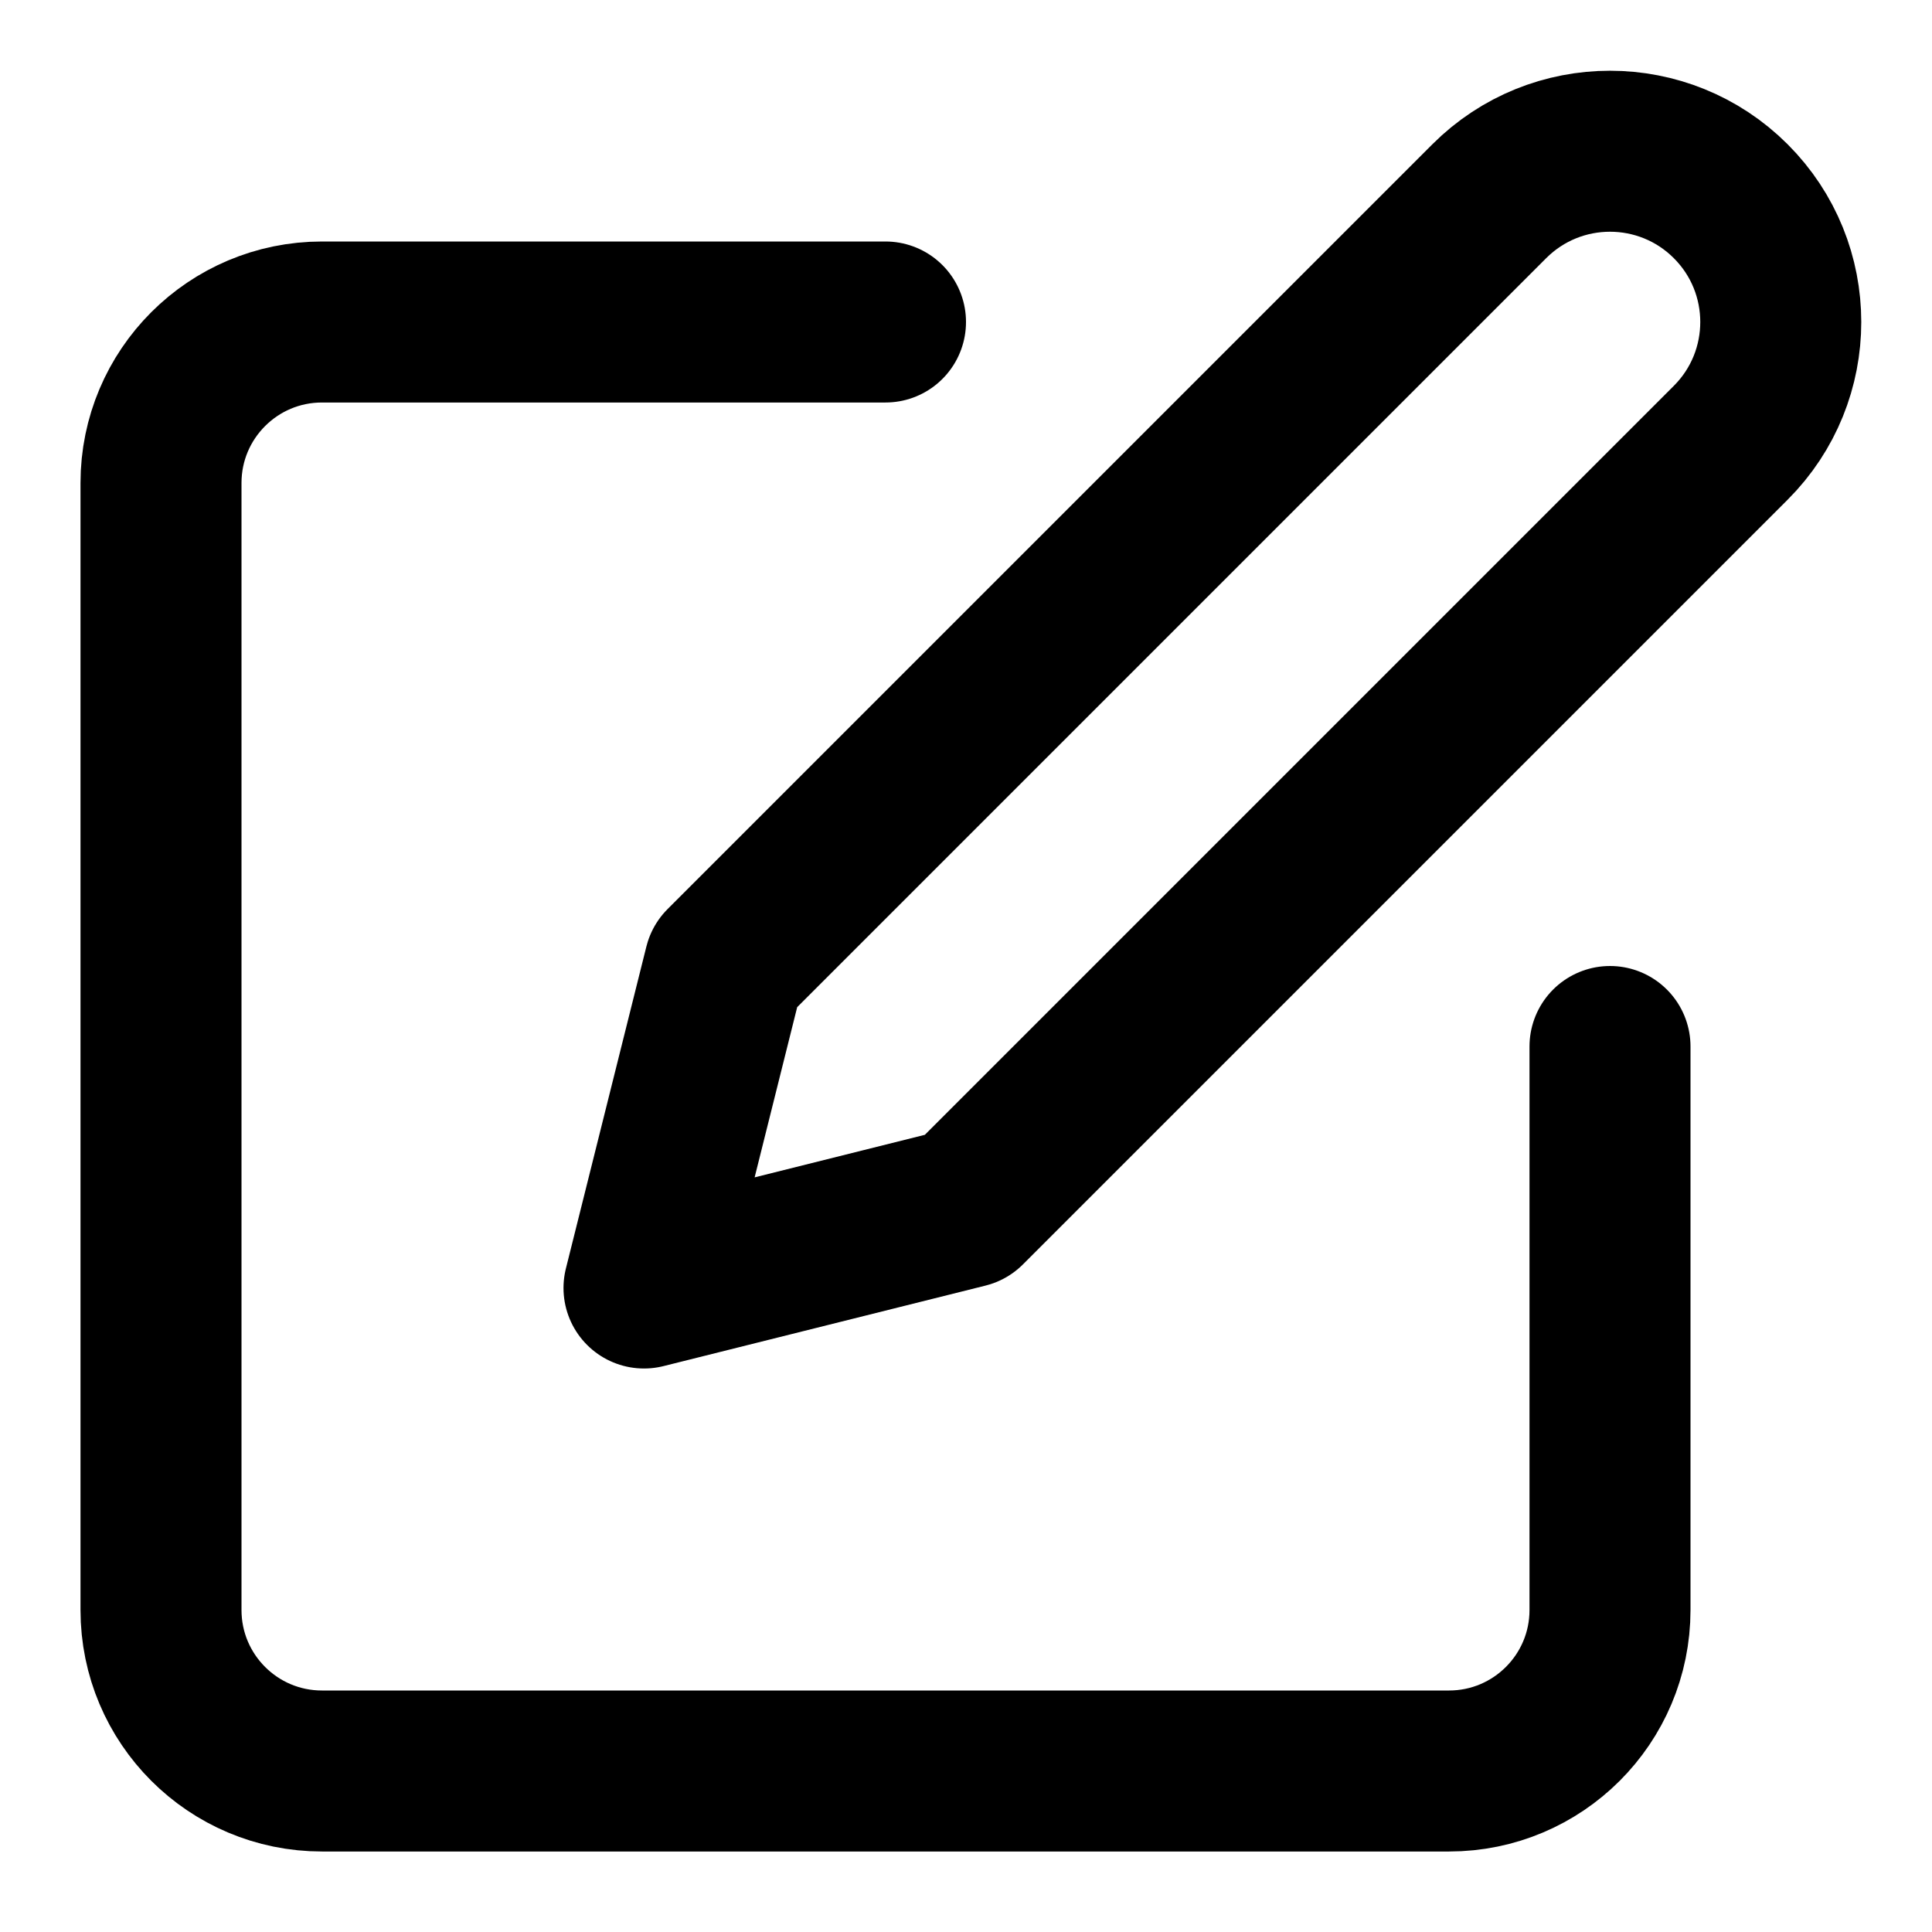
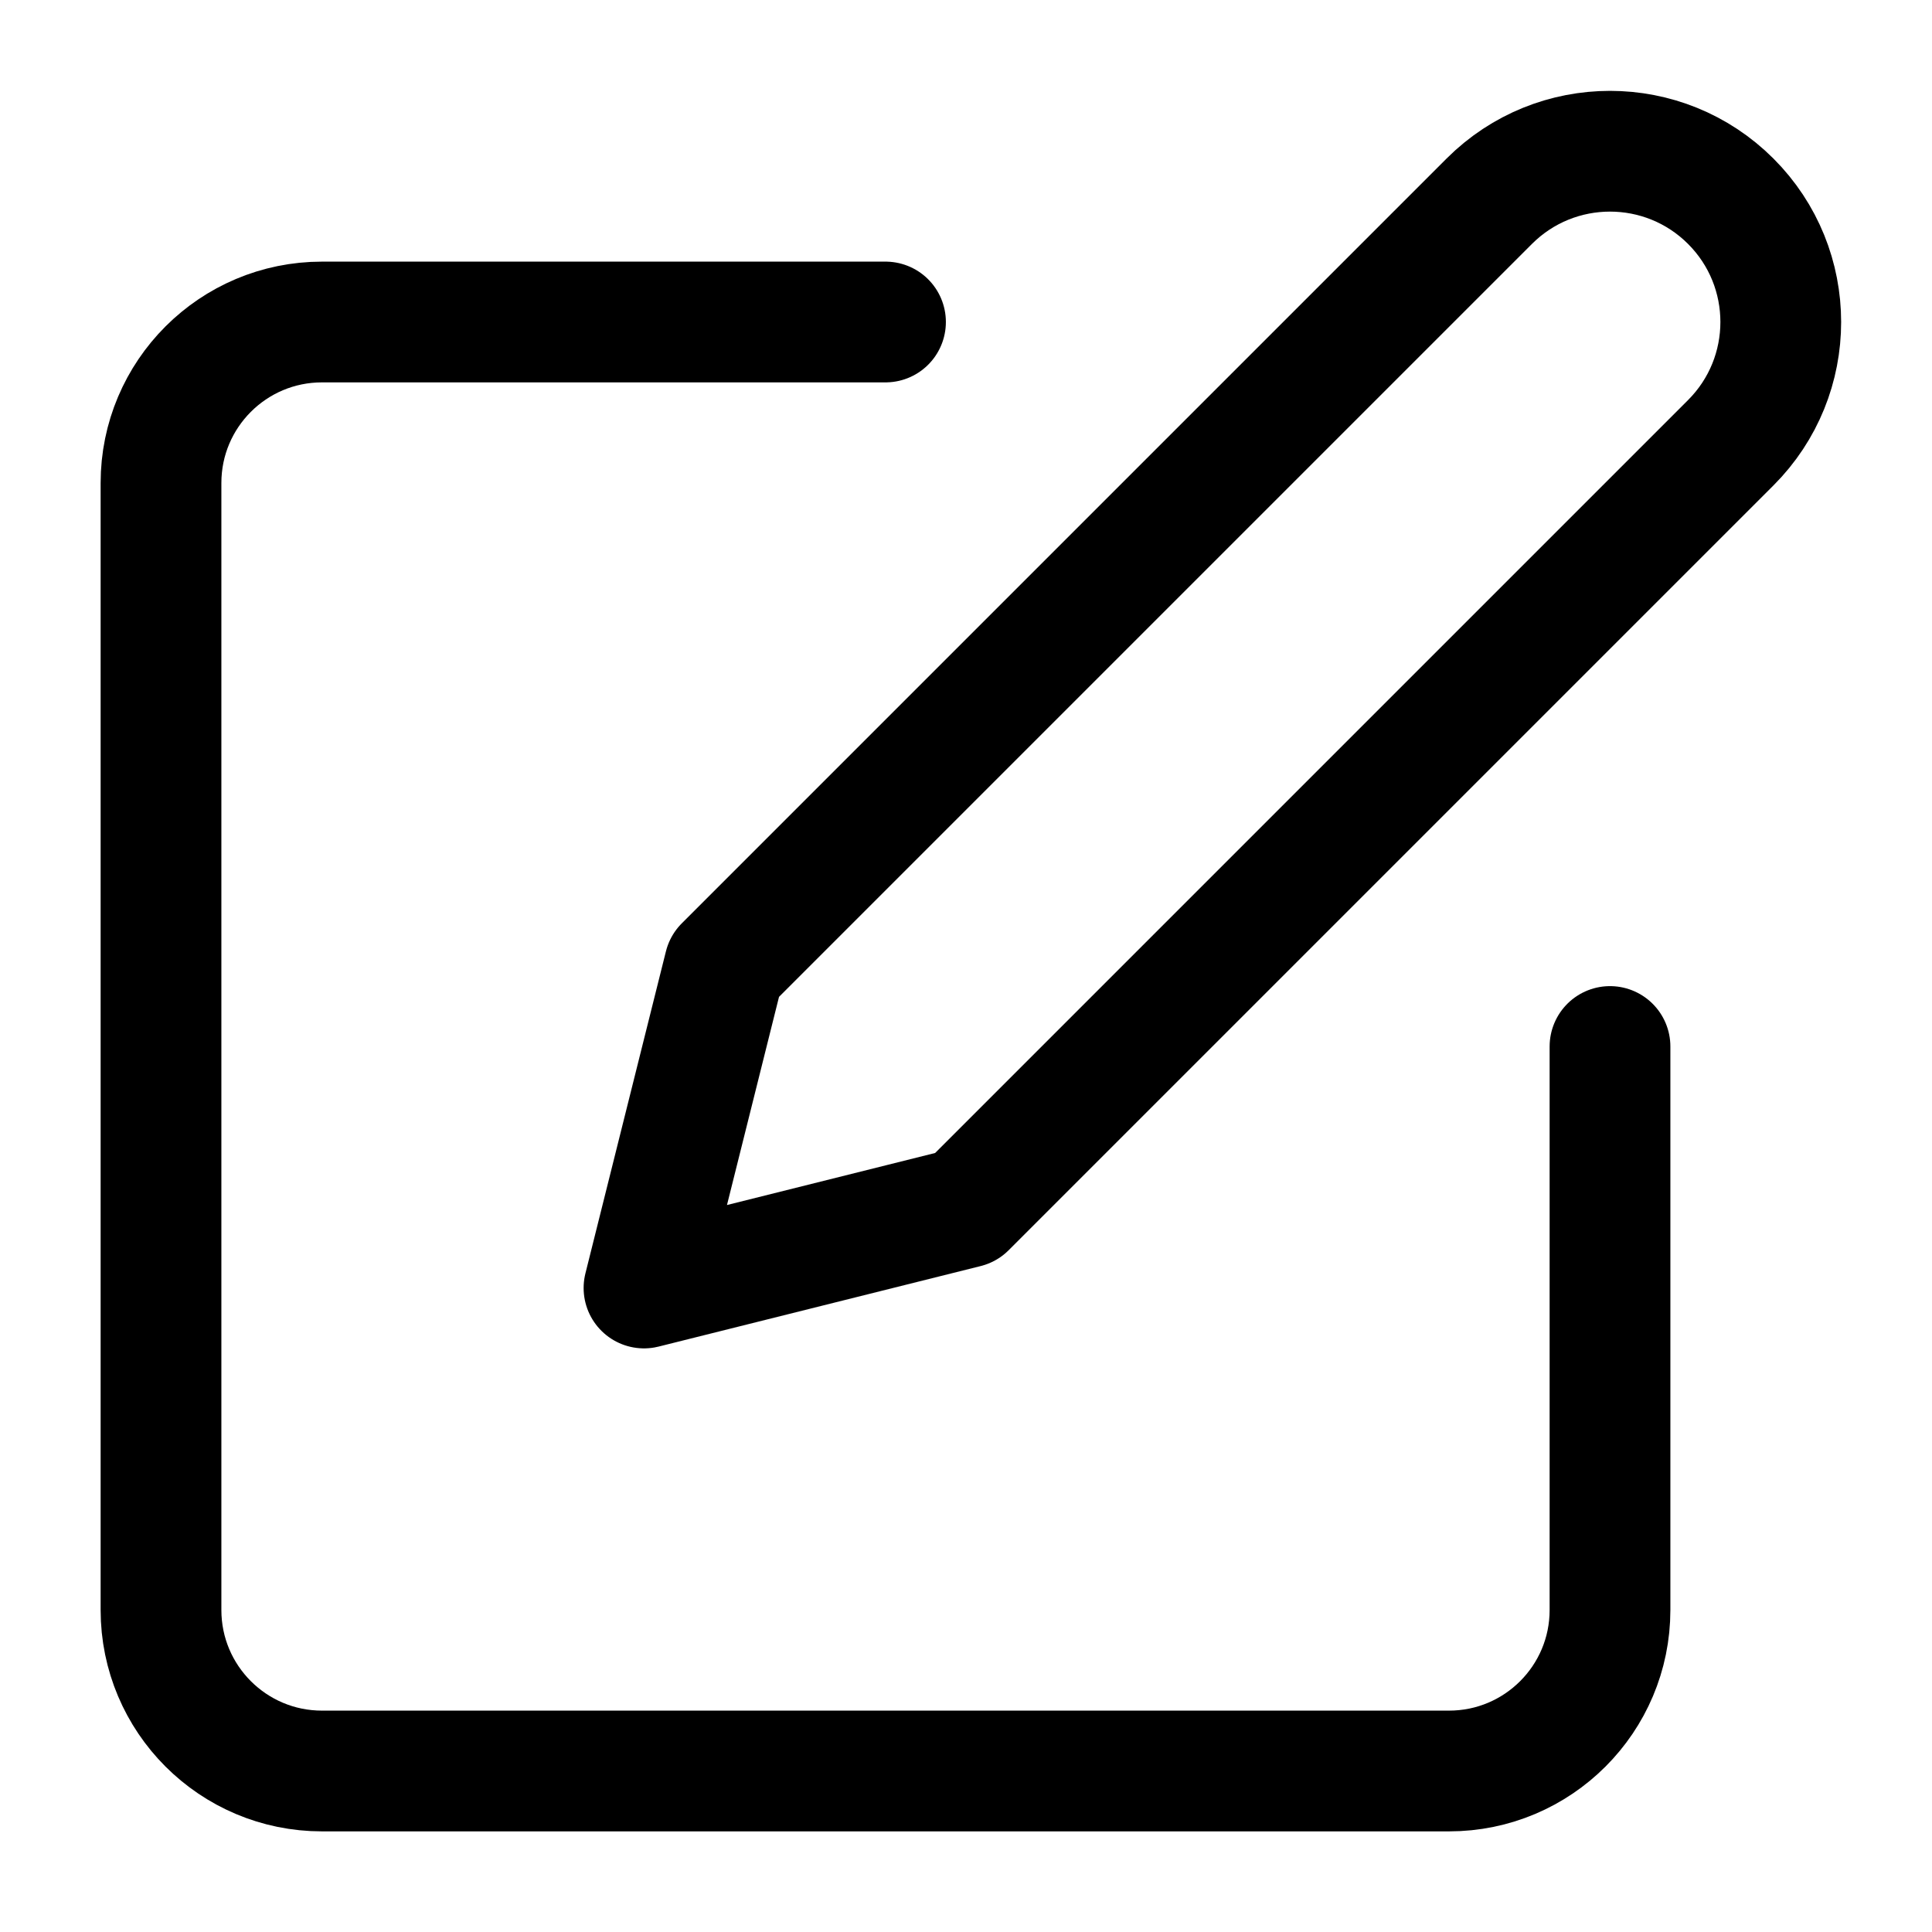
- <svg xmlns="http://www.w3.org/2000/svg" width="18" height="18" viewBox="0 0 24 24" fill="none" stroke="currentColor" stroke-width="2" stroke-linecap="round" stroke-linejoin="round">
+ <svg xmlns="http://www.w3.org/2000/svg" width="16" height="16" viewBox="0 0 24 24" fill="none" stroke="currentColor" stroke-width="1.5" stroke-linecap="round" stroke-linejoin="round" class="feather feather-edit">
  <path d="M11 4H4a2 2 0 0 0-2 2v14a2 2 0 0 0 2 2h14a2 2 0 0 0 2-2v-7" />
  <path d="M18.5 2.5a2.121 2.121 0 0 1 3 3L12 15l-4 1 1-4 9.5-9.5z" />
</svg>
